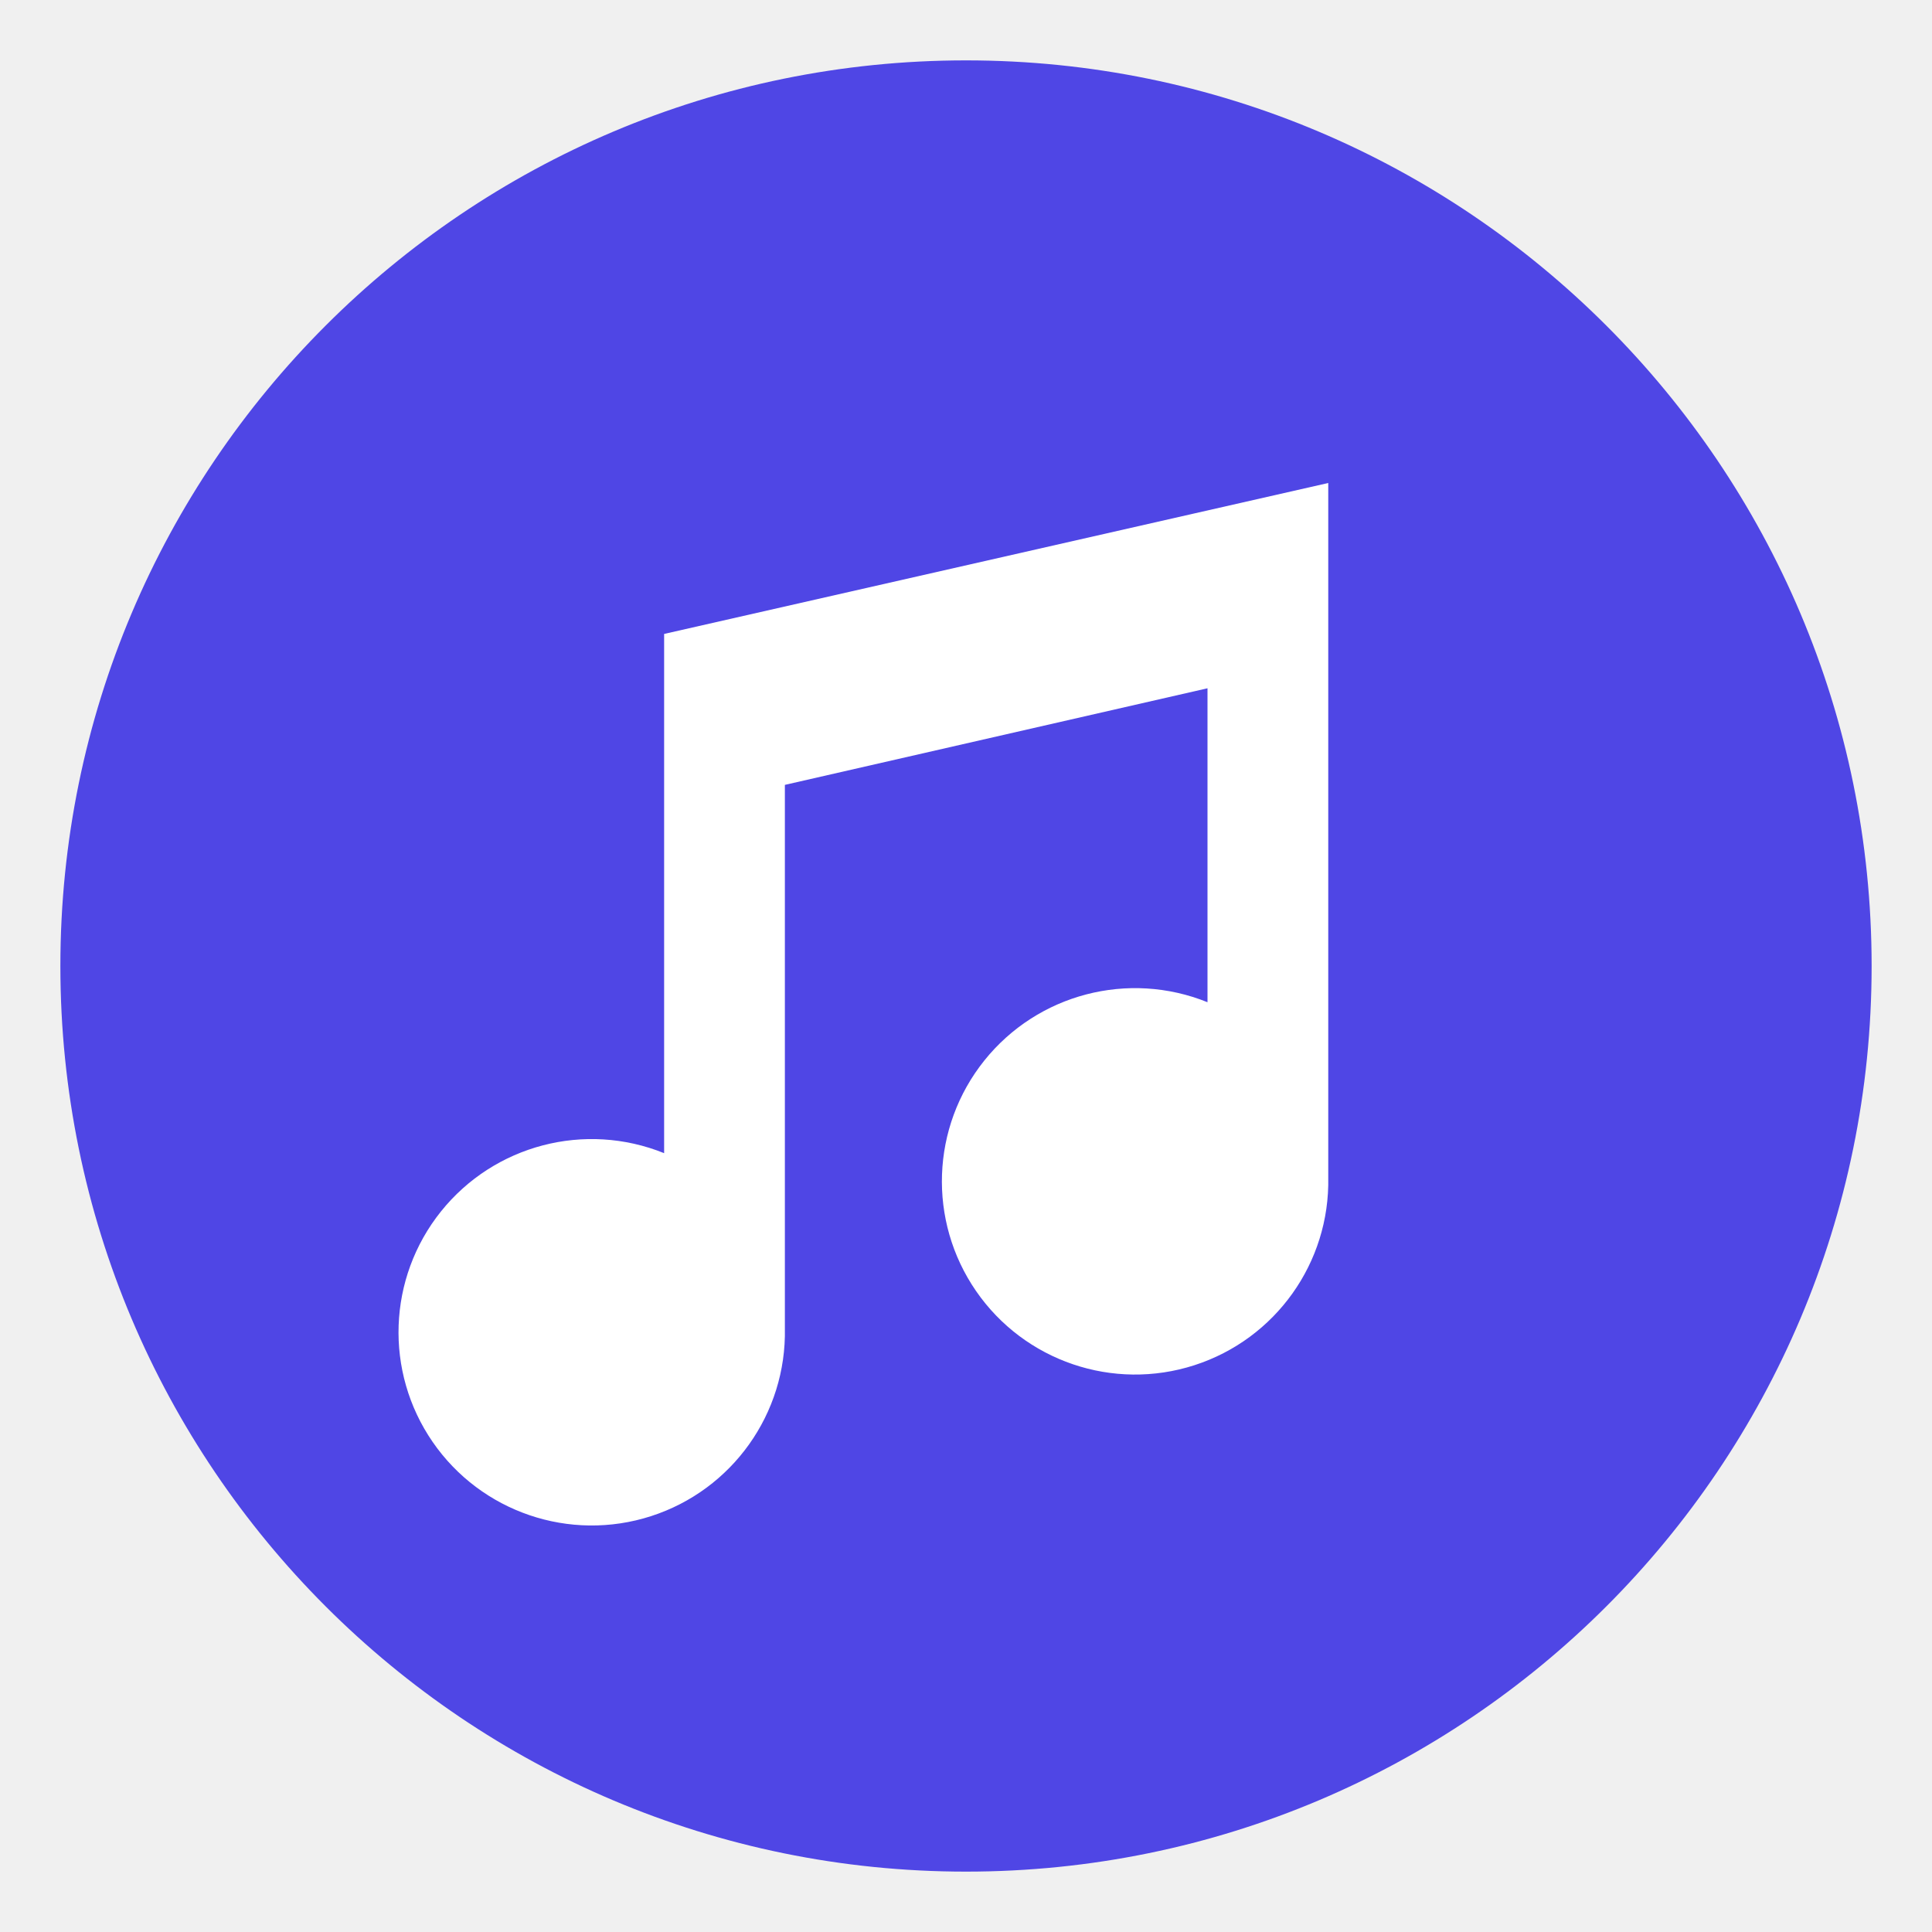
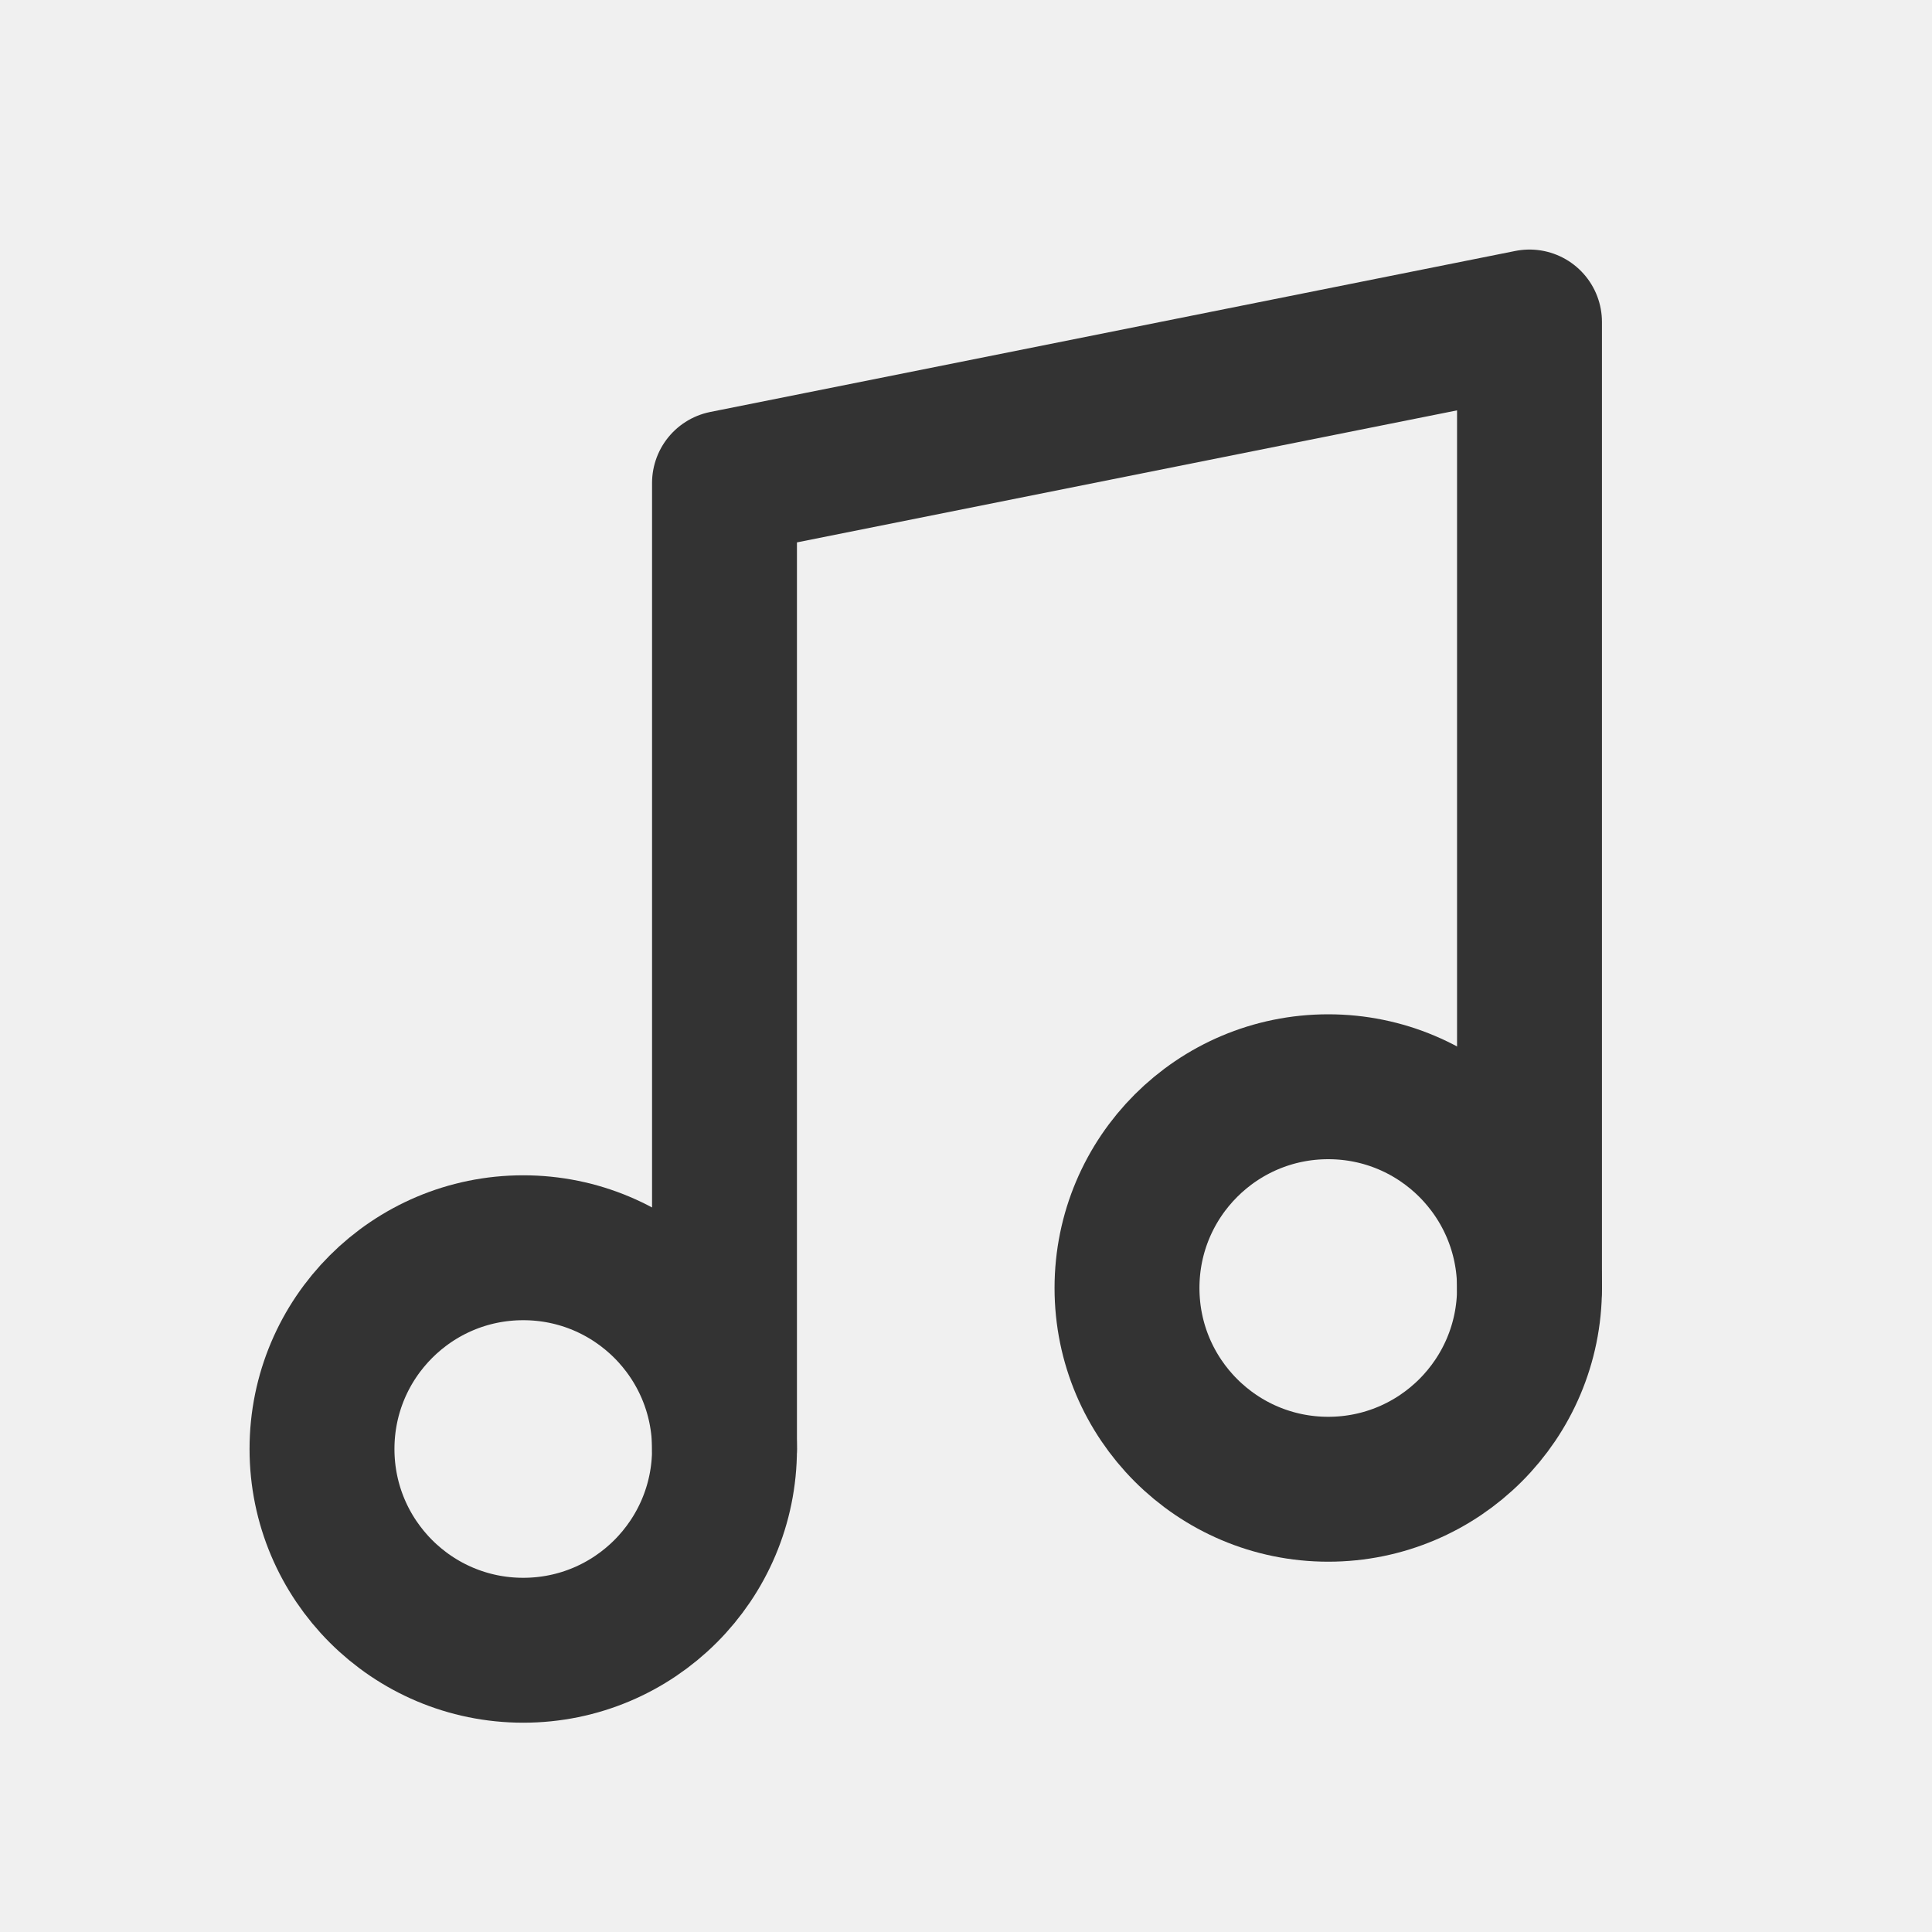
- <svg xmlns="http://www.w3.org/2000/svg" viewBox="0 0 32 32">
-   <circle cx="16" cy="16" r="15" fill="#4f46e5" />
-   <path d="M22 8.5v11a3.2 3.2 0 1 1-2-2.9V11.4l-7 1.6v9a3.2 3.2 0 1 1-2-2.9V10.5l11-2.5z" fill="#fff" />
+ <svg xmlns="http://www.w3.org/2000/svg" viewBox="0 0 24 24" fill="none" stroke="#333333" stroke-width="1.8" stroke-linecap="round" stroke-linejoin="round">
+   <path d="M9 18V6l10-2v12" />
+   <circle cx="6.5" cy="18" r="2.5" />
+   <circle cx="16.5" cy="16" r="2.5" />
</svg>
